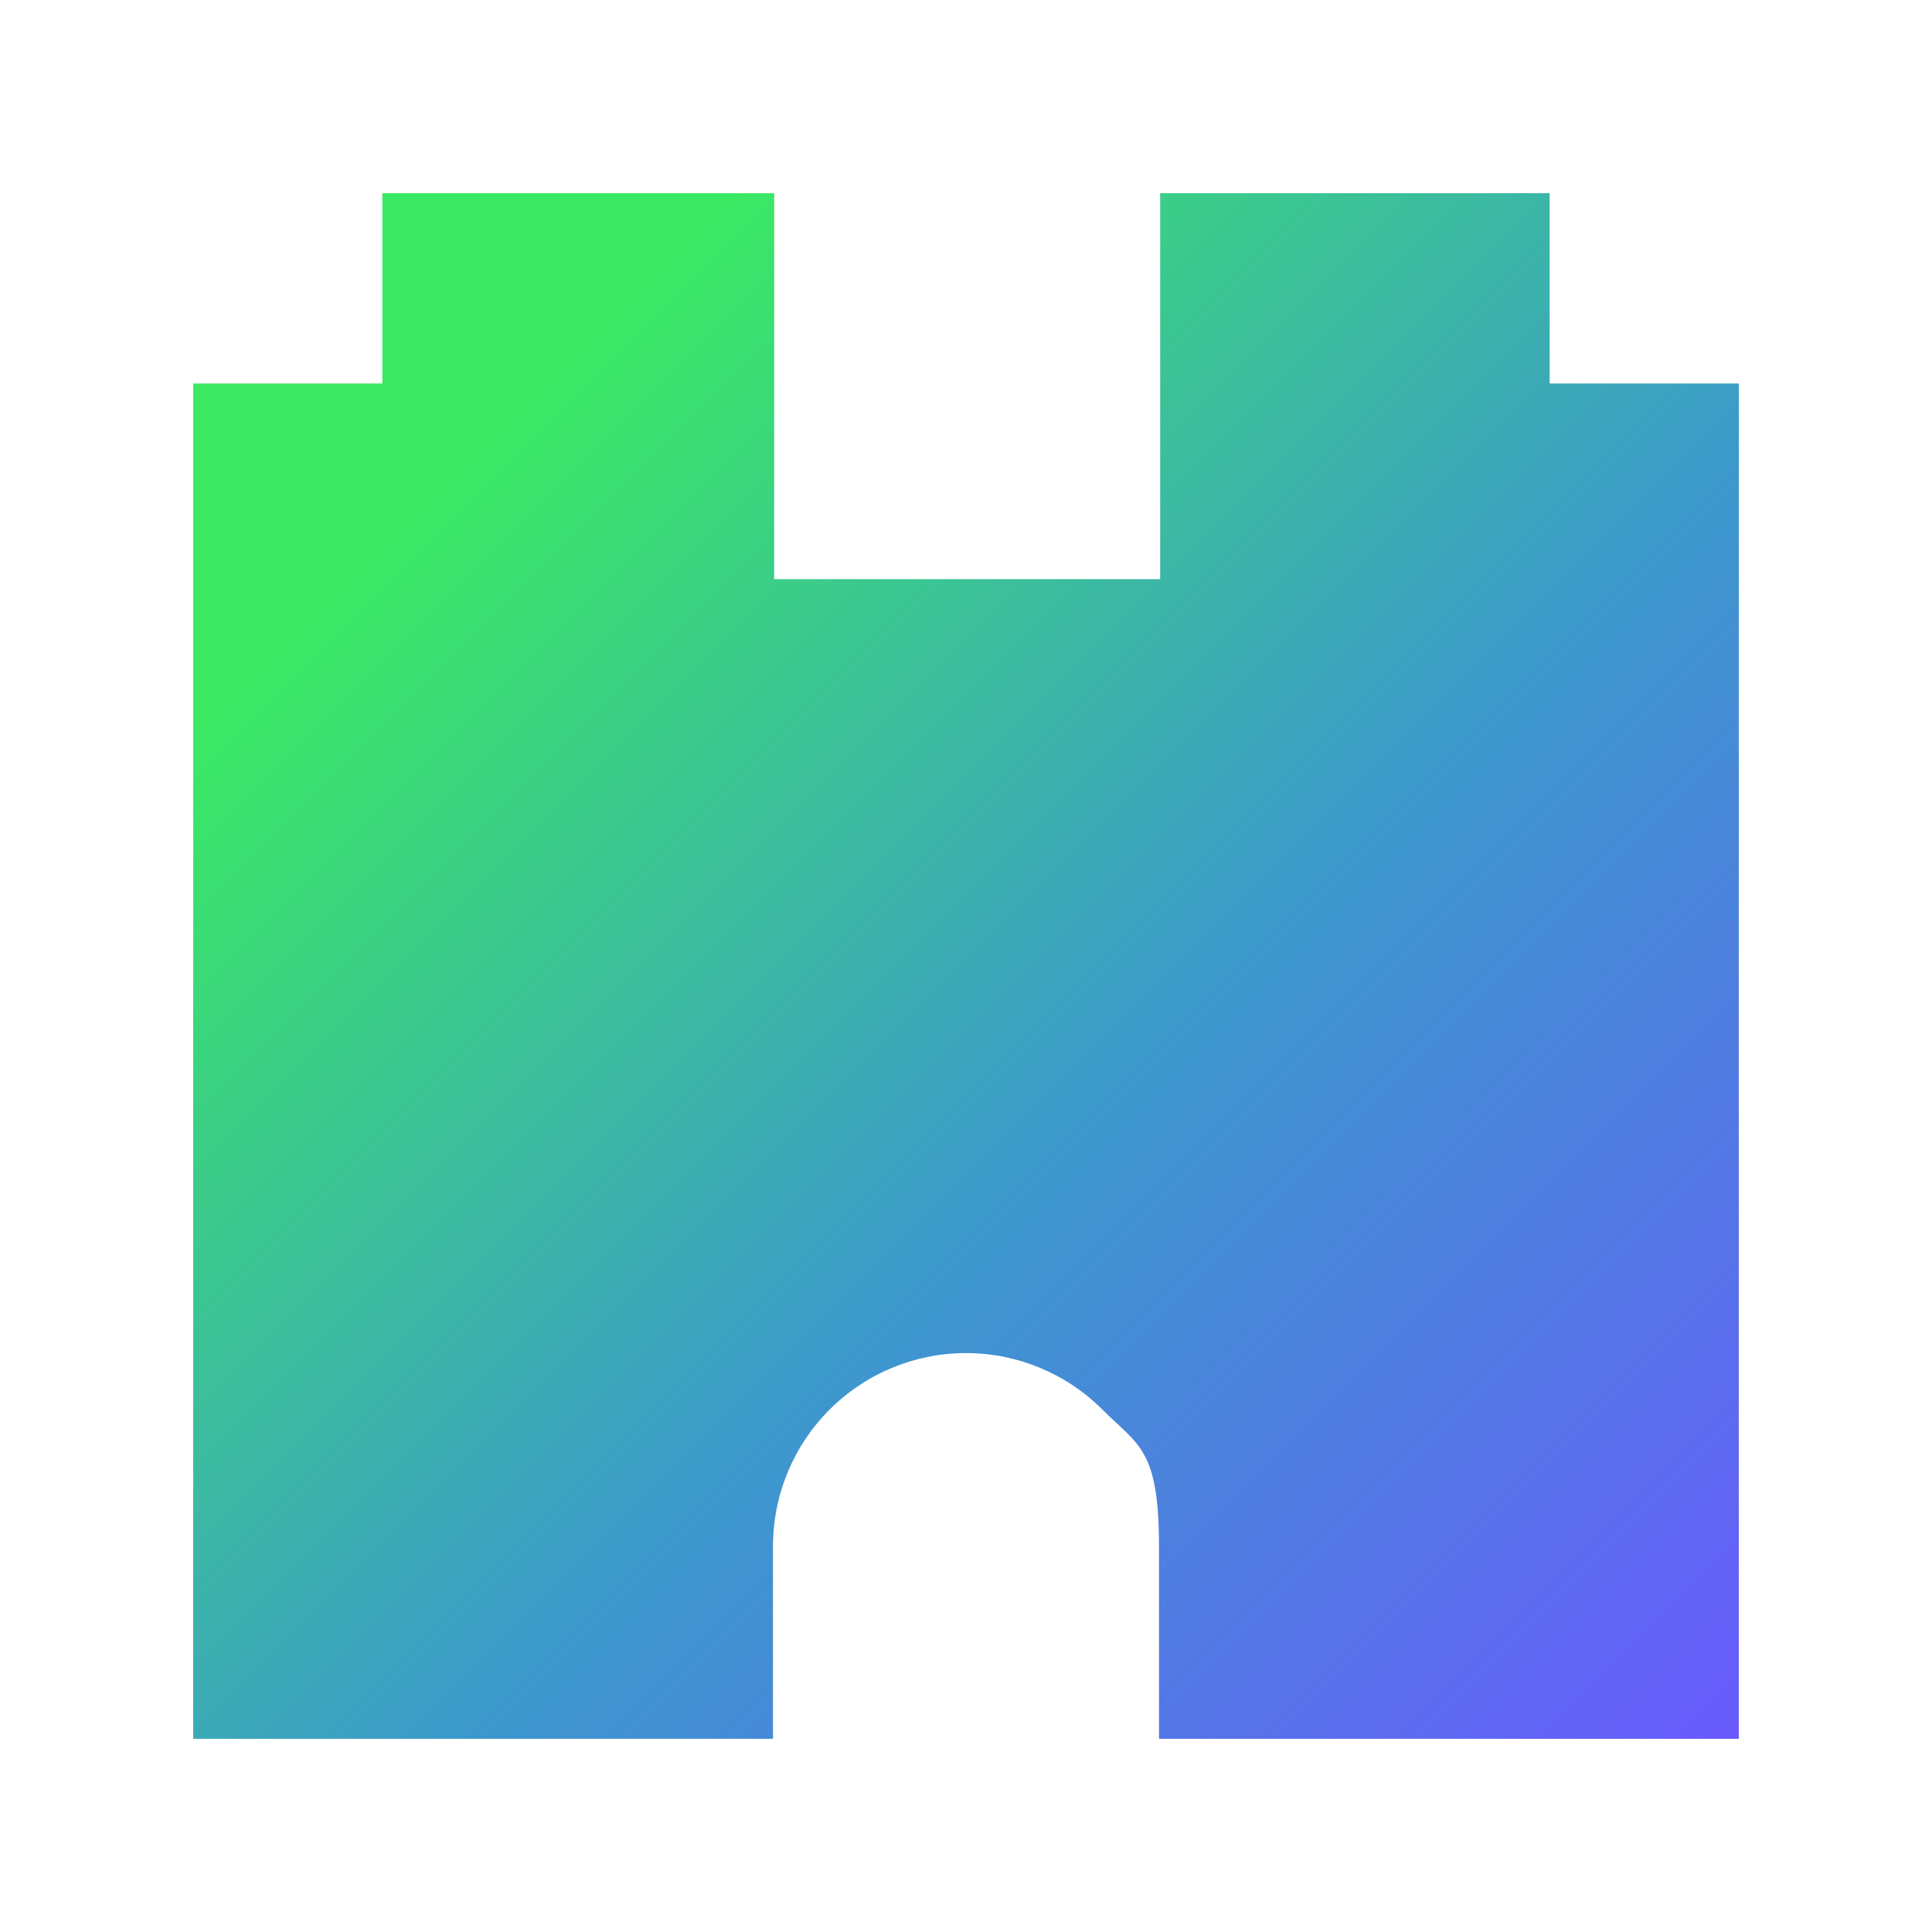
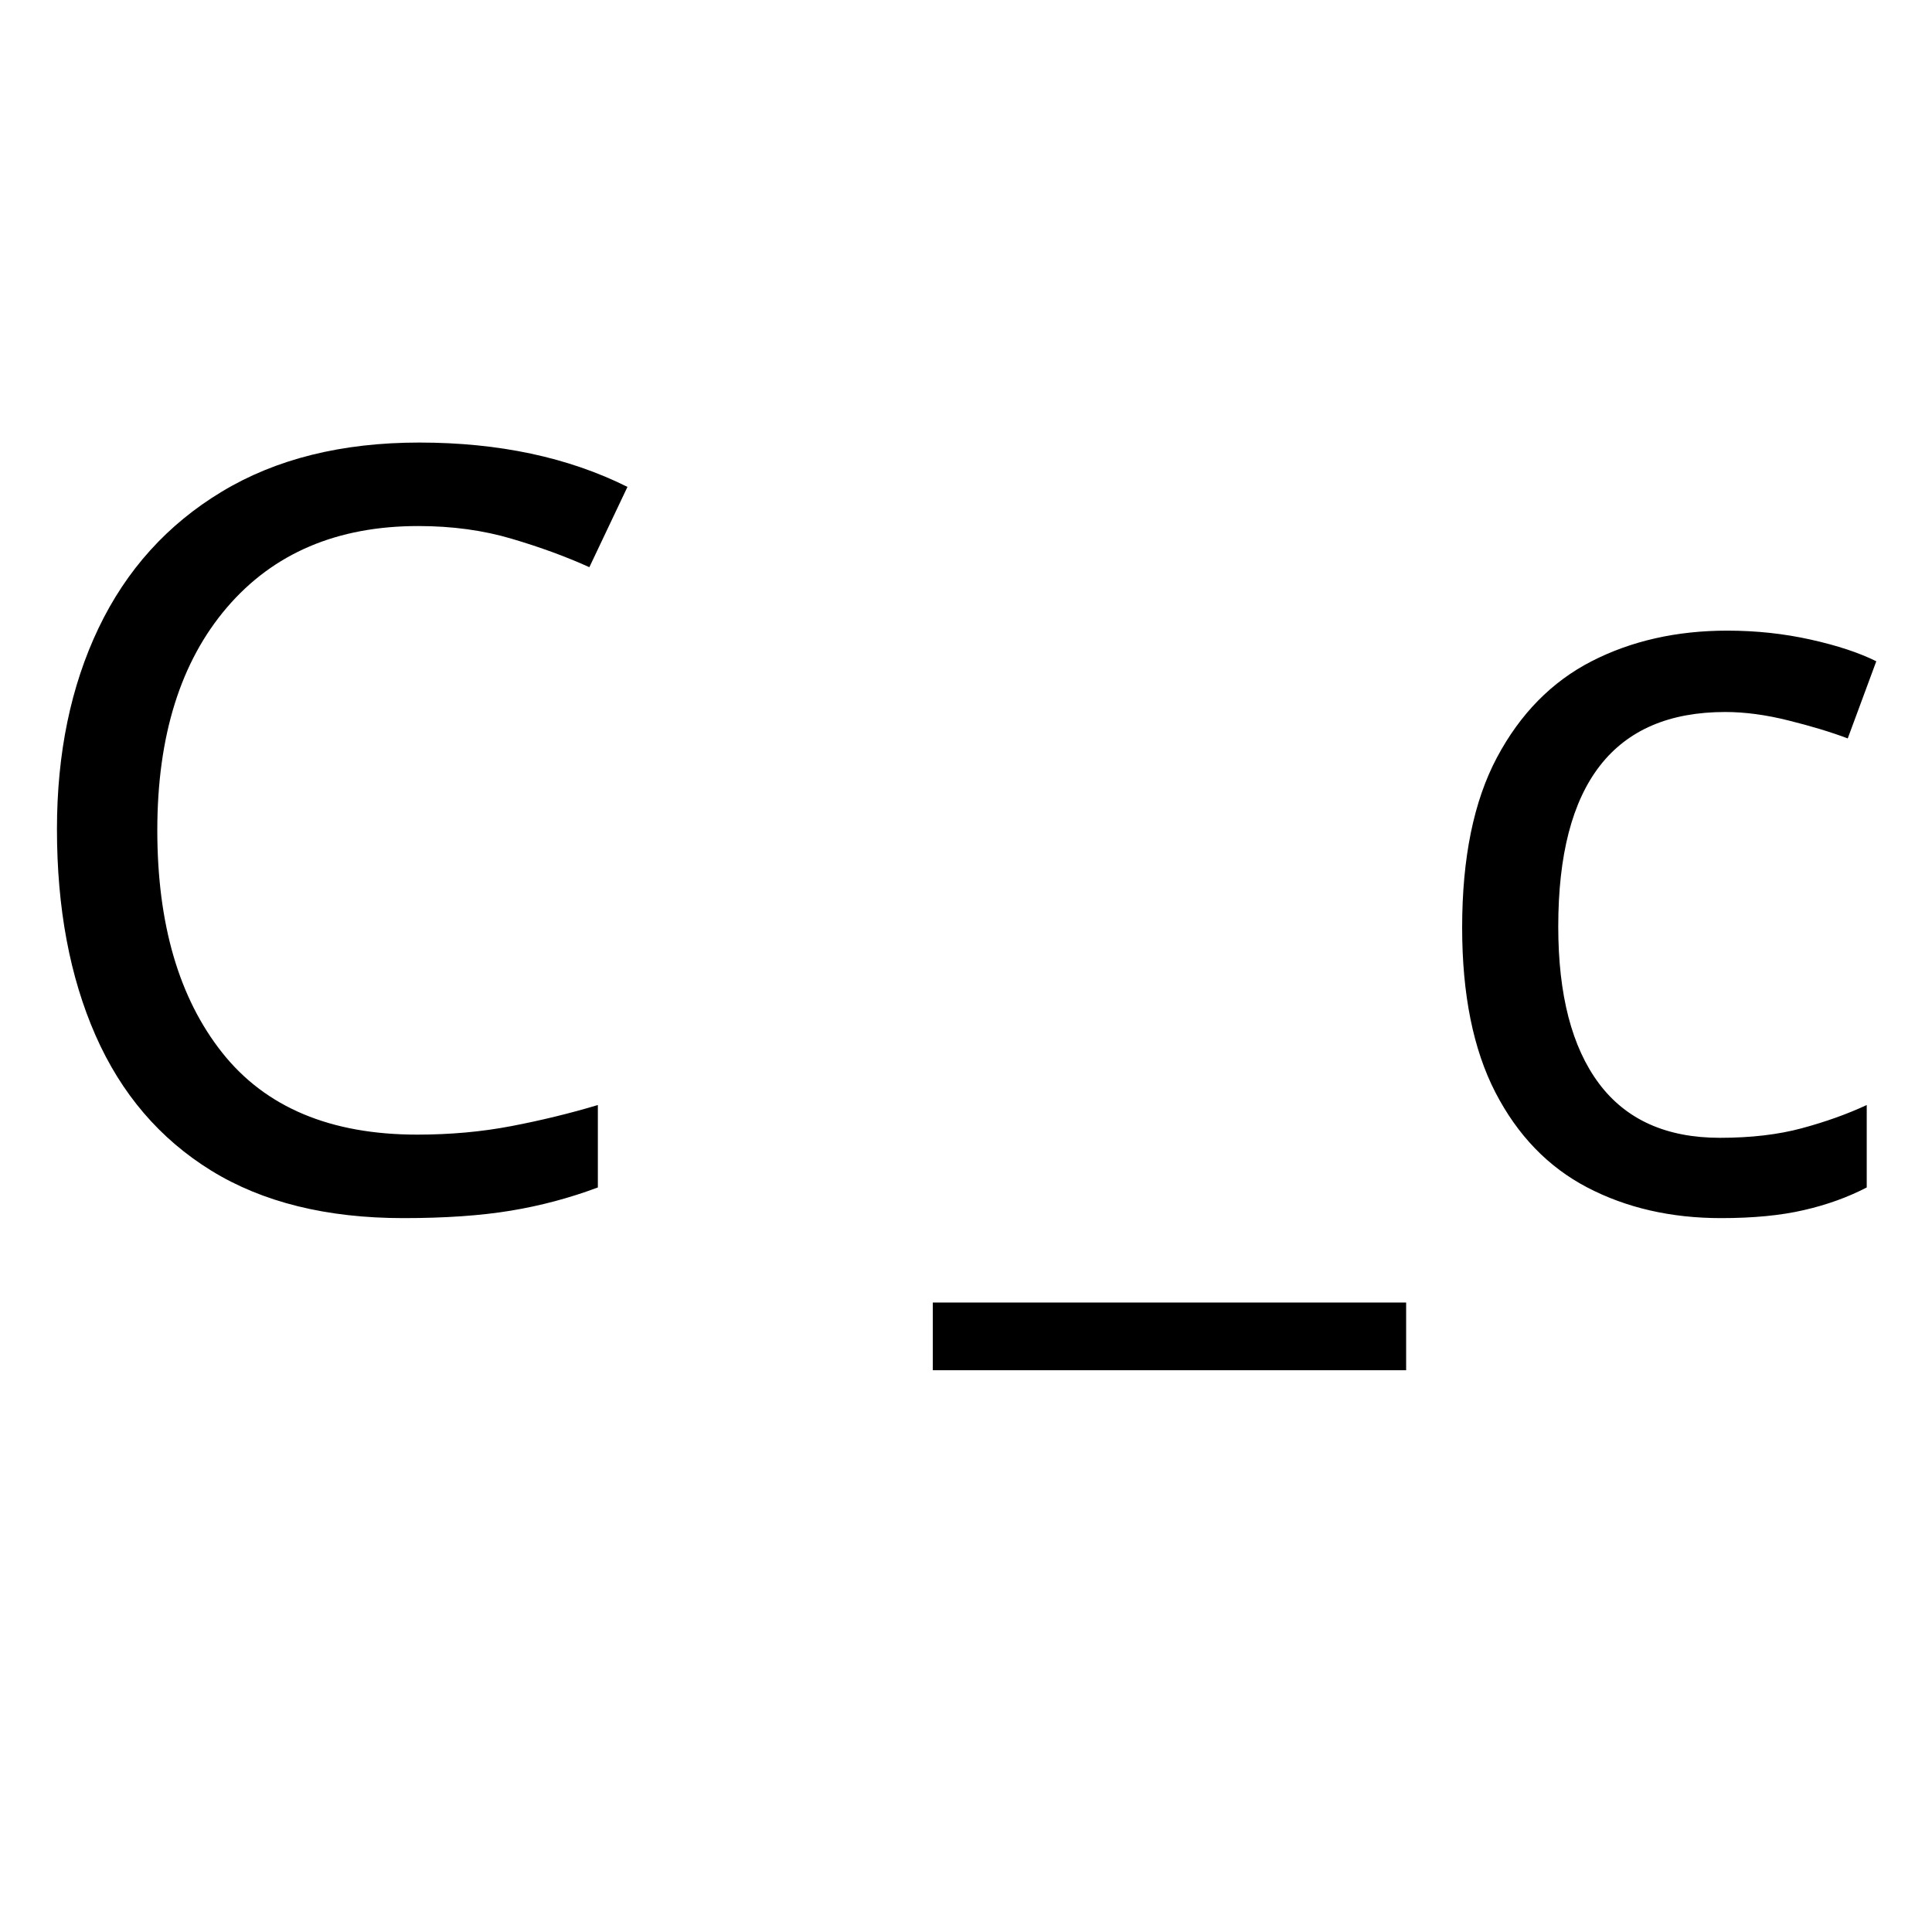
- <svg xmlns="http://www.w3.org/2000/svg" width="40" height="40" viewBox="0 0 40 40" fill="none">
-   <path d="M32.084     7.94V4H24.020v7.99H16.029V4H7.916V7.94H4V36H16.004V32.005C16.006     30.946    16.427    29.931    17.177    29.183C17.926    28.434    18.941    28.014 20    28.014C21.059    28.014    22.074    28.434    22.823    29.183C23.573     29.931      23.994       30.0        23.996         32.005V36H36V7.94H32.084Z" fill="url(#paint0_linear)" />
-   <defs>
-     <linearGradient id="paint0_linear" x1="2.942" y1="4.9" x2="37.777" y2="39.734" gradientUnits="userSpaceOnUse">
-       <stop offset=".159" stop-color="#3BEA62" />
-       <stop offset="0.54" stop-color="#3C99CC" />
-       <stop offset="0.937" stop-color="#6B57FF" />
-     </linearGradient>
-   </defs>
+ <svg xmlns="http://www.w3.org/2000/svg" width="256" height="256">
+   <g id="Layer_1">
+     <text xml:space="preserve" text-anchor="start" font-family="Noto Sans JP" font-size="140" id="svg_1" y="160" x="-1" stroke-width="0" stroke="#000" fill="#000000">C _c</text>
+   </g>
</svg>
